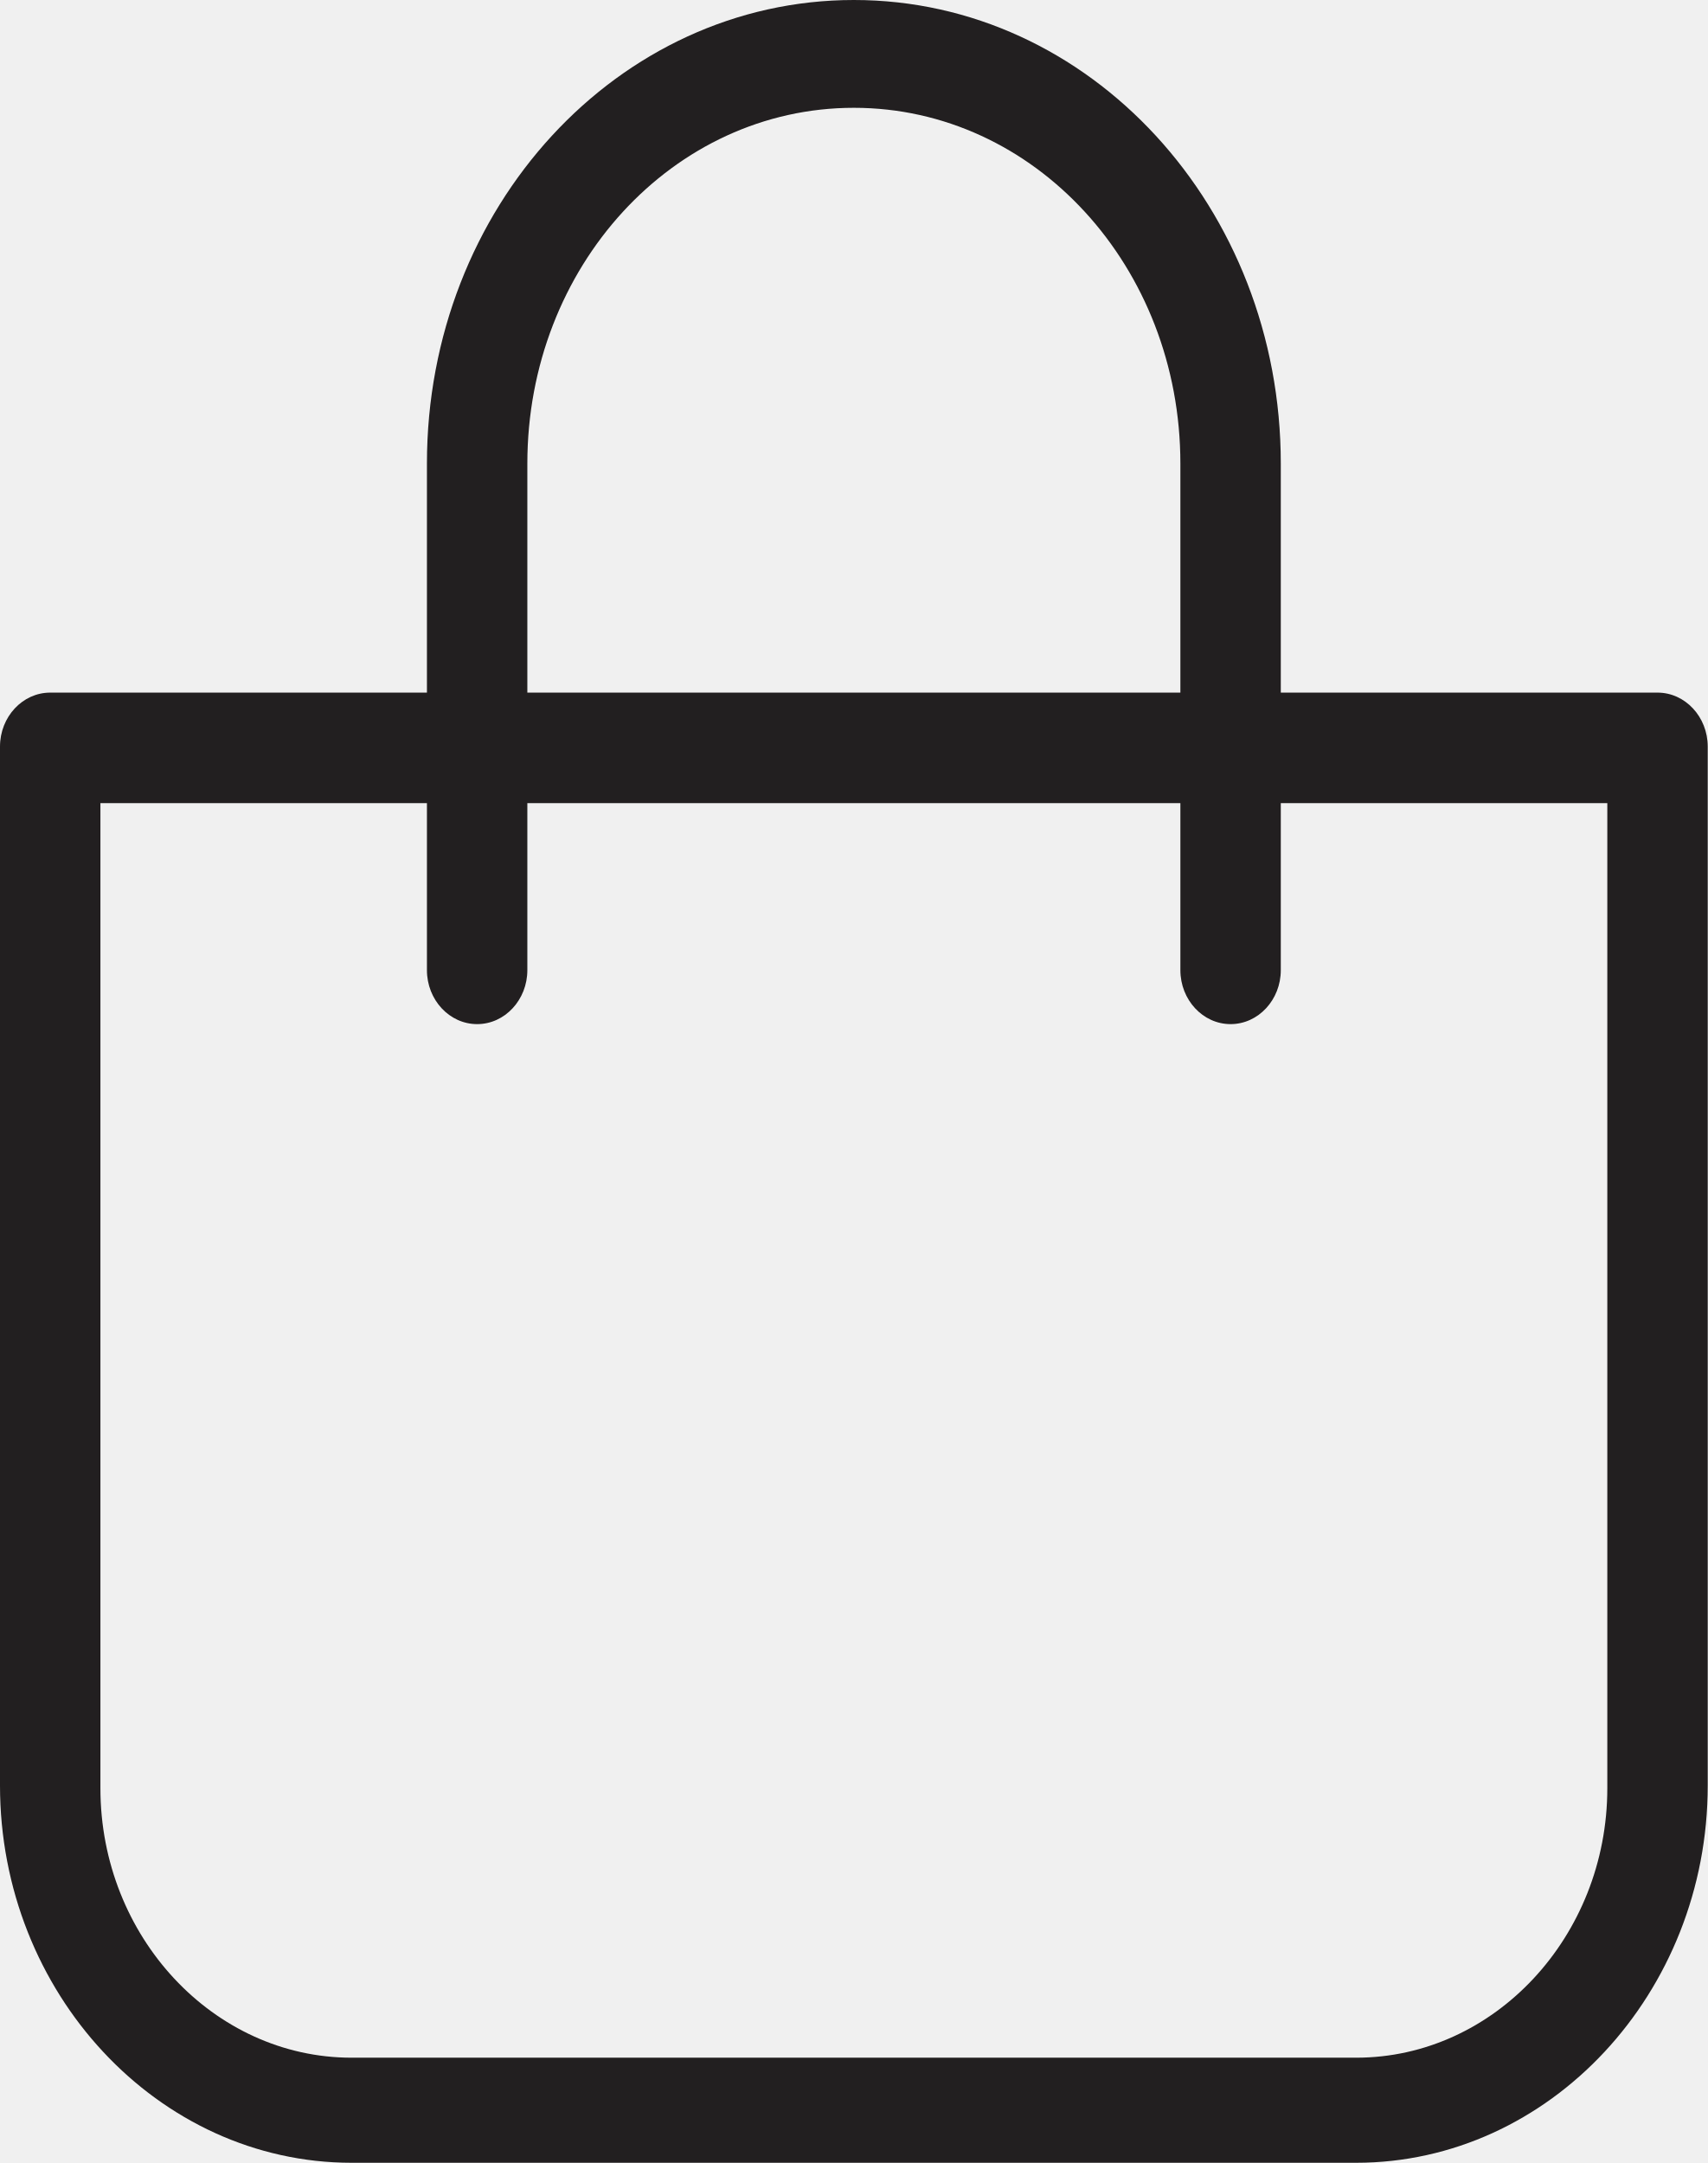
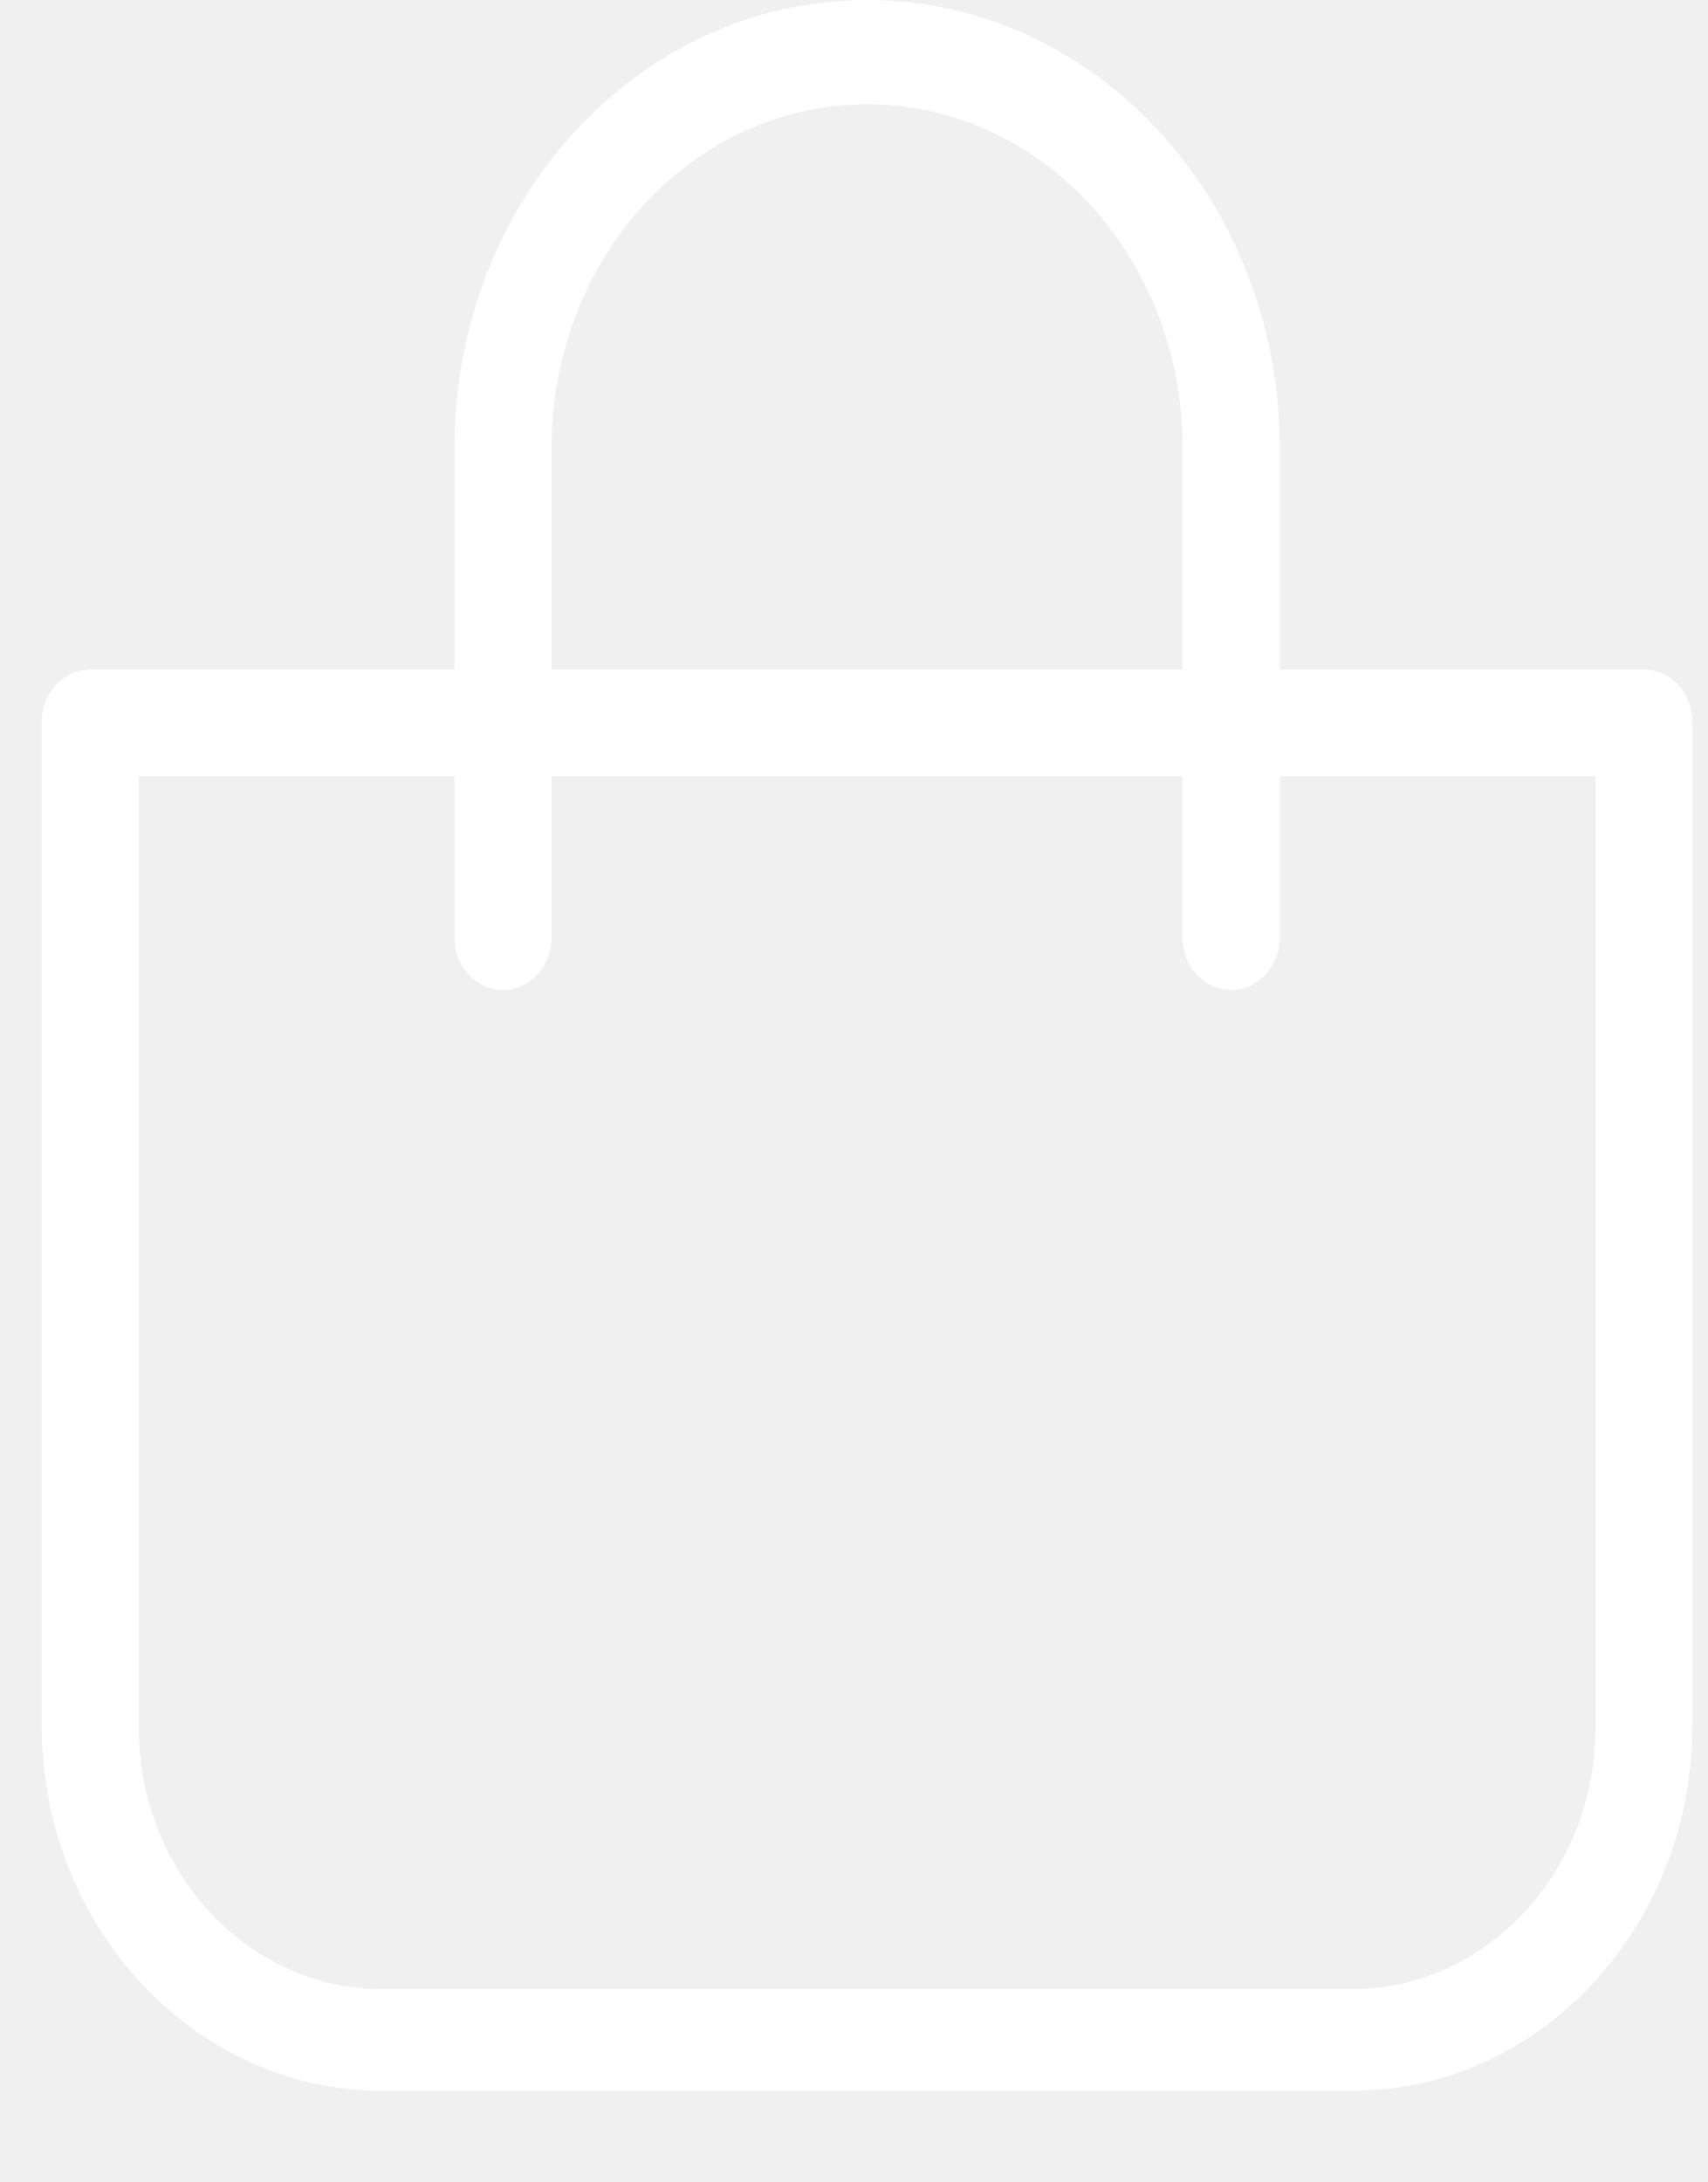
- <svg xmlns="http://www.w3.org/2000/svg" width="15" height="19" viewBox="0 0 15 19" fill="none">
-   <path fill-rule="evenodd" clip-rule="evenodd" d="M7.5 0C5.427 0 3.75 1.823 3.75 4.072V6.084H0.441C0.198 6.084 0 6.297 0 6.558V15.684C0 17.507 1.39 18.998 3.088 18.998H11.912C13.61 18.998 15 17.507 15 15.684V6.558C15 6.297 14.802 6.084 14.559 6.084H11.25V4.072C11.25 1.823 9.574 0 7.5 0ZM4.632 4.072C4.632 2.344 5.912 0.947 7.5 0.947C9.088 0.947 10.368 2.344 10.368 4.072V6.084H4.632L4.632 4.072ZM14.118 7.055V15.708C14.118 17.01 13.125 18.075 11.912 18.075H3.088C1.875 18.075 0.882 17.01 0.882 15.708V7.055H3.75V8.522C3.75 8.783 3.948 8.996 4.191 8.996C4.434 8.996 4.632 8.783 4.632 8.522V7.055H10.368V8.522C10.368 8.783 10.566 8.996 10.809 8.996C11.052 8.996 11.25 8.783 11.25 8.522V7.055H14.118Z" fill="#221F20" />
+ <svg xmlns="http://www.w3.org/2000/svg" width="18" height="23" viewBox="0 0 18 23" fill="none">
+   <path fill-rule="evenodd" clip-rule="evenodd" d="M9.14 0C6.735 0 4.79 2.114 4.79 4.723V7.058H0.952C0.67 7.058 0.44 7.305 0.44 7.607V18.194C0.44 20.308 2.052 22.038 4.022 22.038H14.258C16.228 22.038 17.84 20.308 17.84 18.194V7.607C17.84 7.305 17.61 7.058 17.328 7.058H13.49V4.723C13.49 2.114 11.545 0 9.14 0ZM5.814 4.723C5.814 2.718 7.298 1.099 9.14 1.099C10.982 1.099 12.466 2.718 12.466 4.723V7.058H5.814L5.814 4.723ZM16.817 8.184V18.221C16.817 19.731 15.665 20.967 14.258 20.967H4.022C2.615 20.967 1.464 19.731 1.464 18.221V8.184H4.79V9.886C4.79 10.188 5.02 10.435 5.302 10.435C5.583 10.435 5.814 10.188 5.814 9.886V8.184H12.466V9.886C12.466 10.188 12.697 10.435 12.978 10.435C13.26 10.435 13.49 10.188 13.49 9.886V8.184H16.817Z" fill="white" />
</svg>
